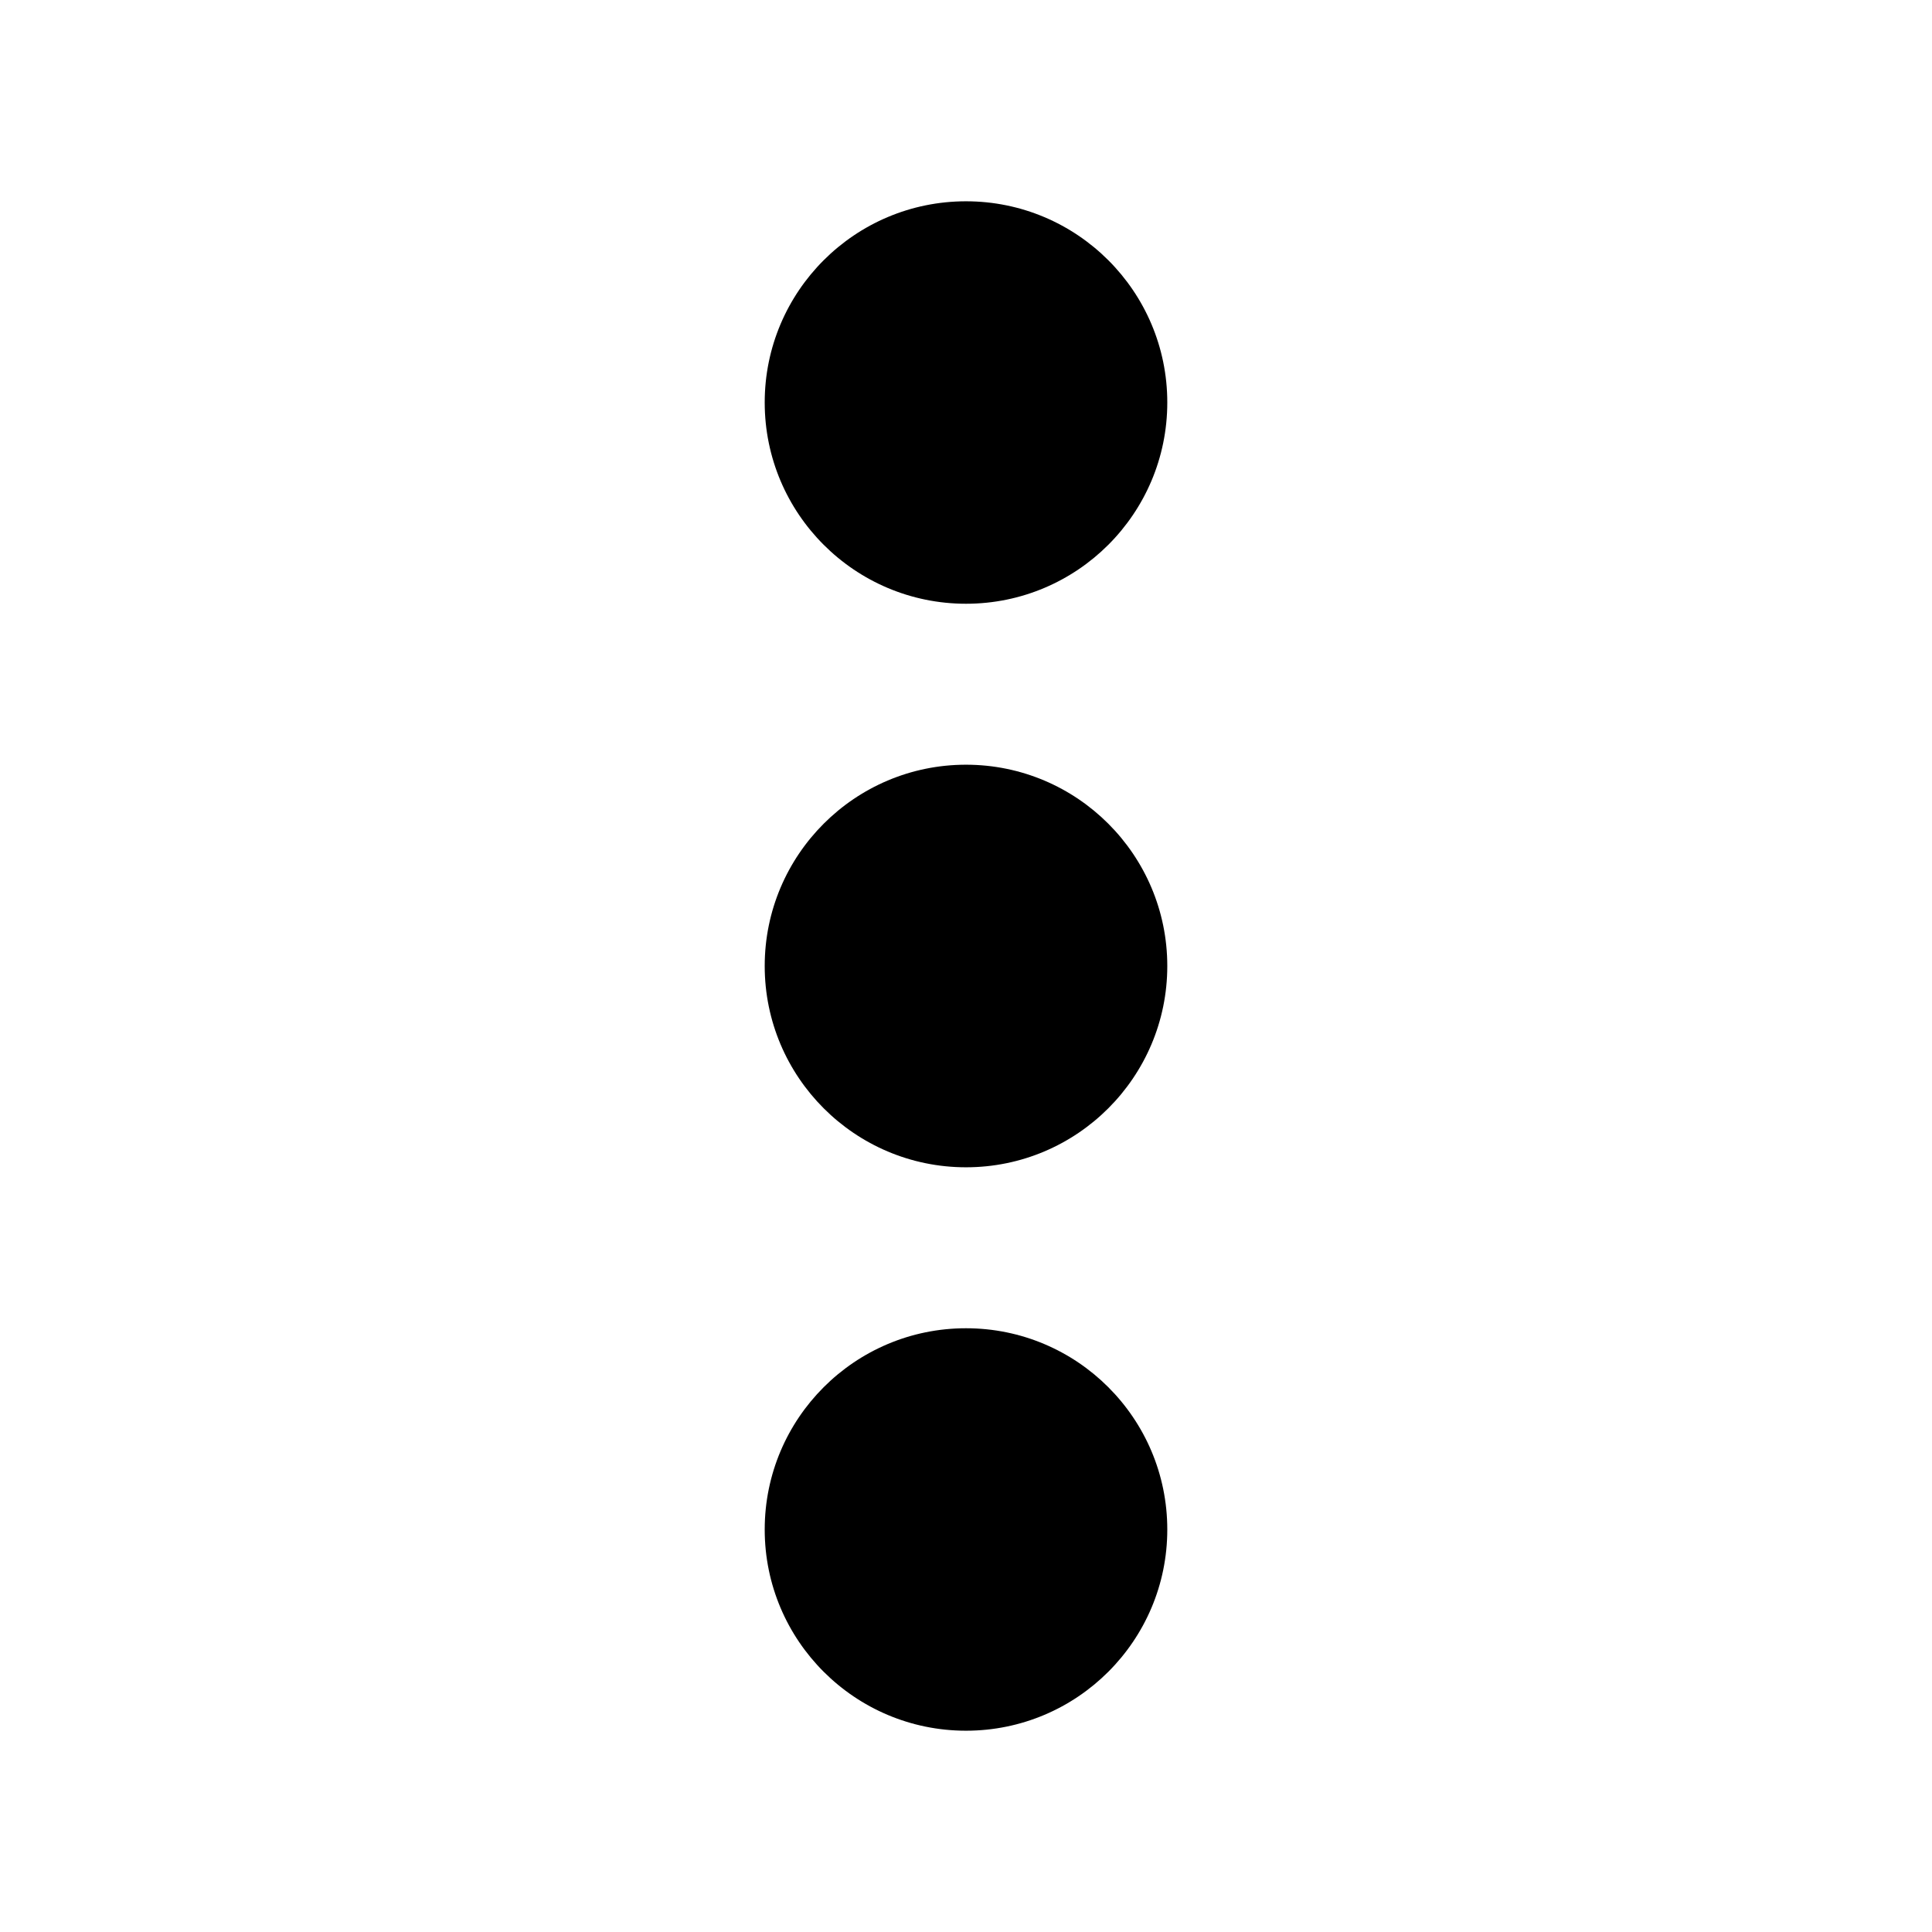
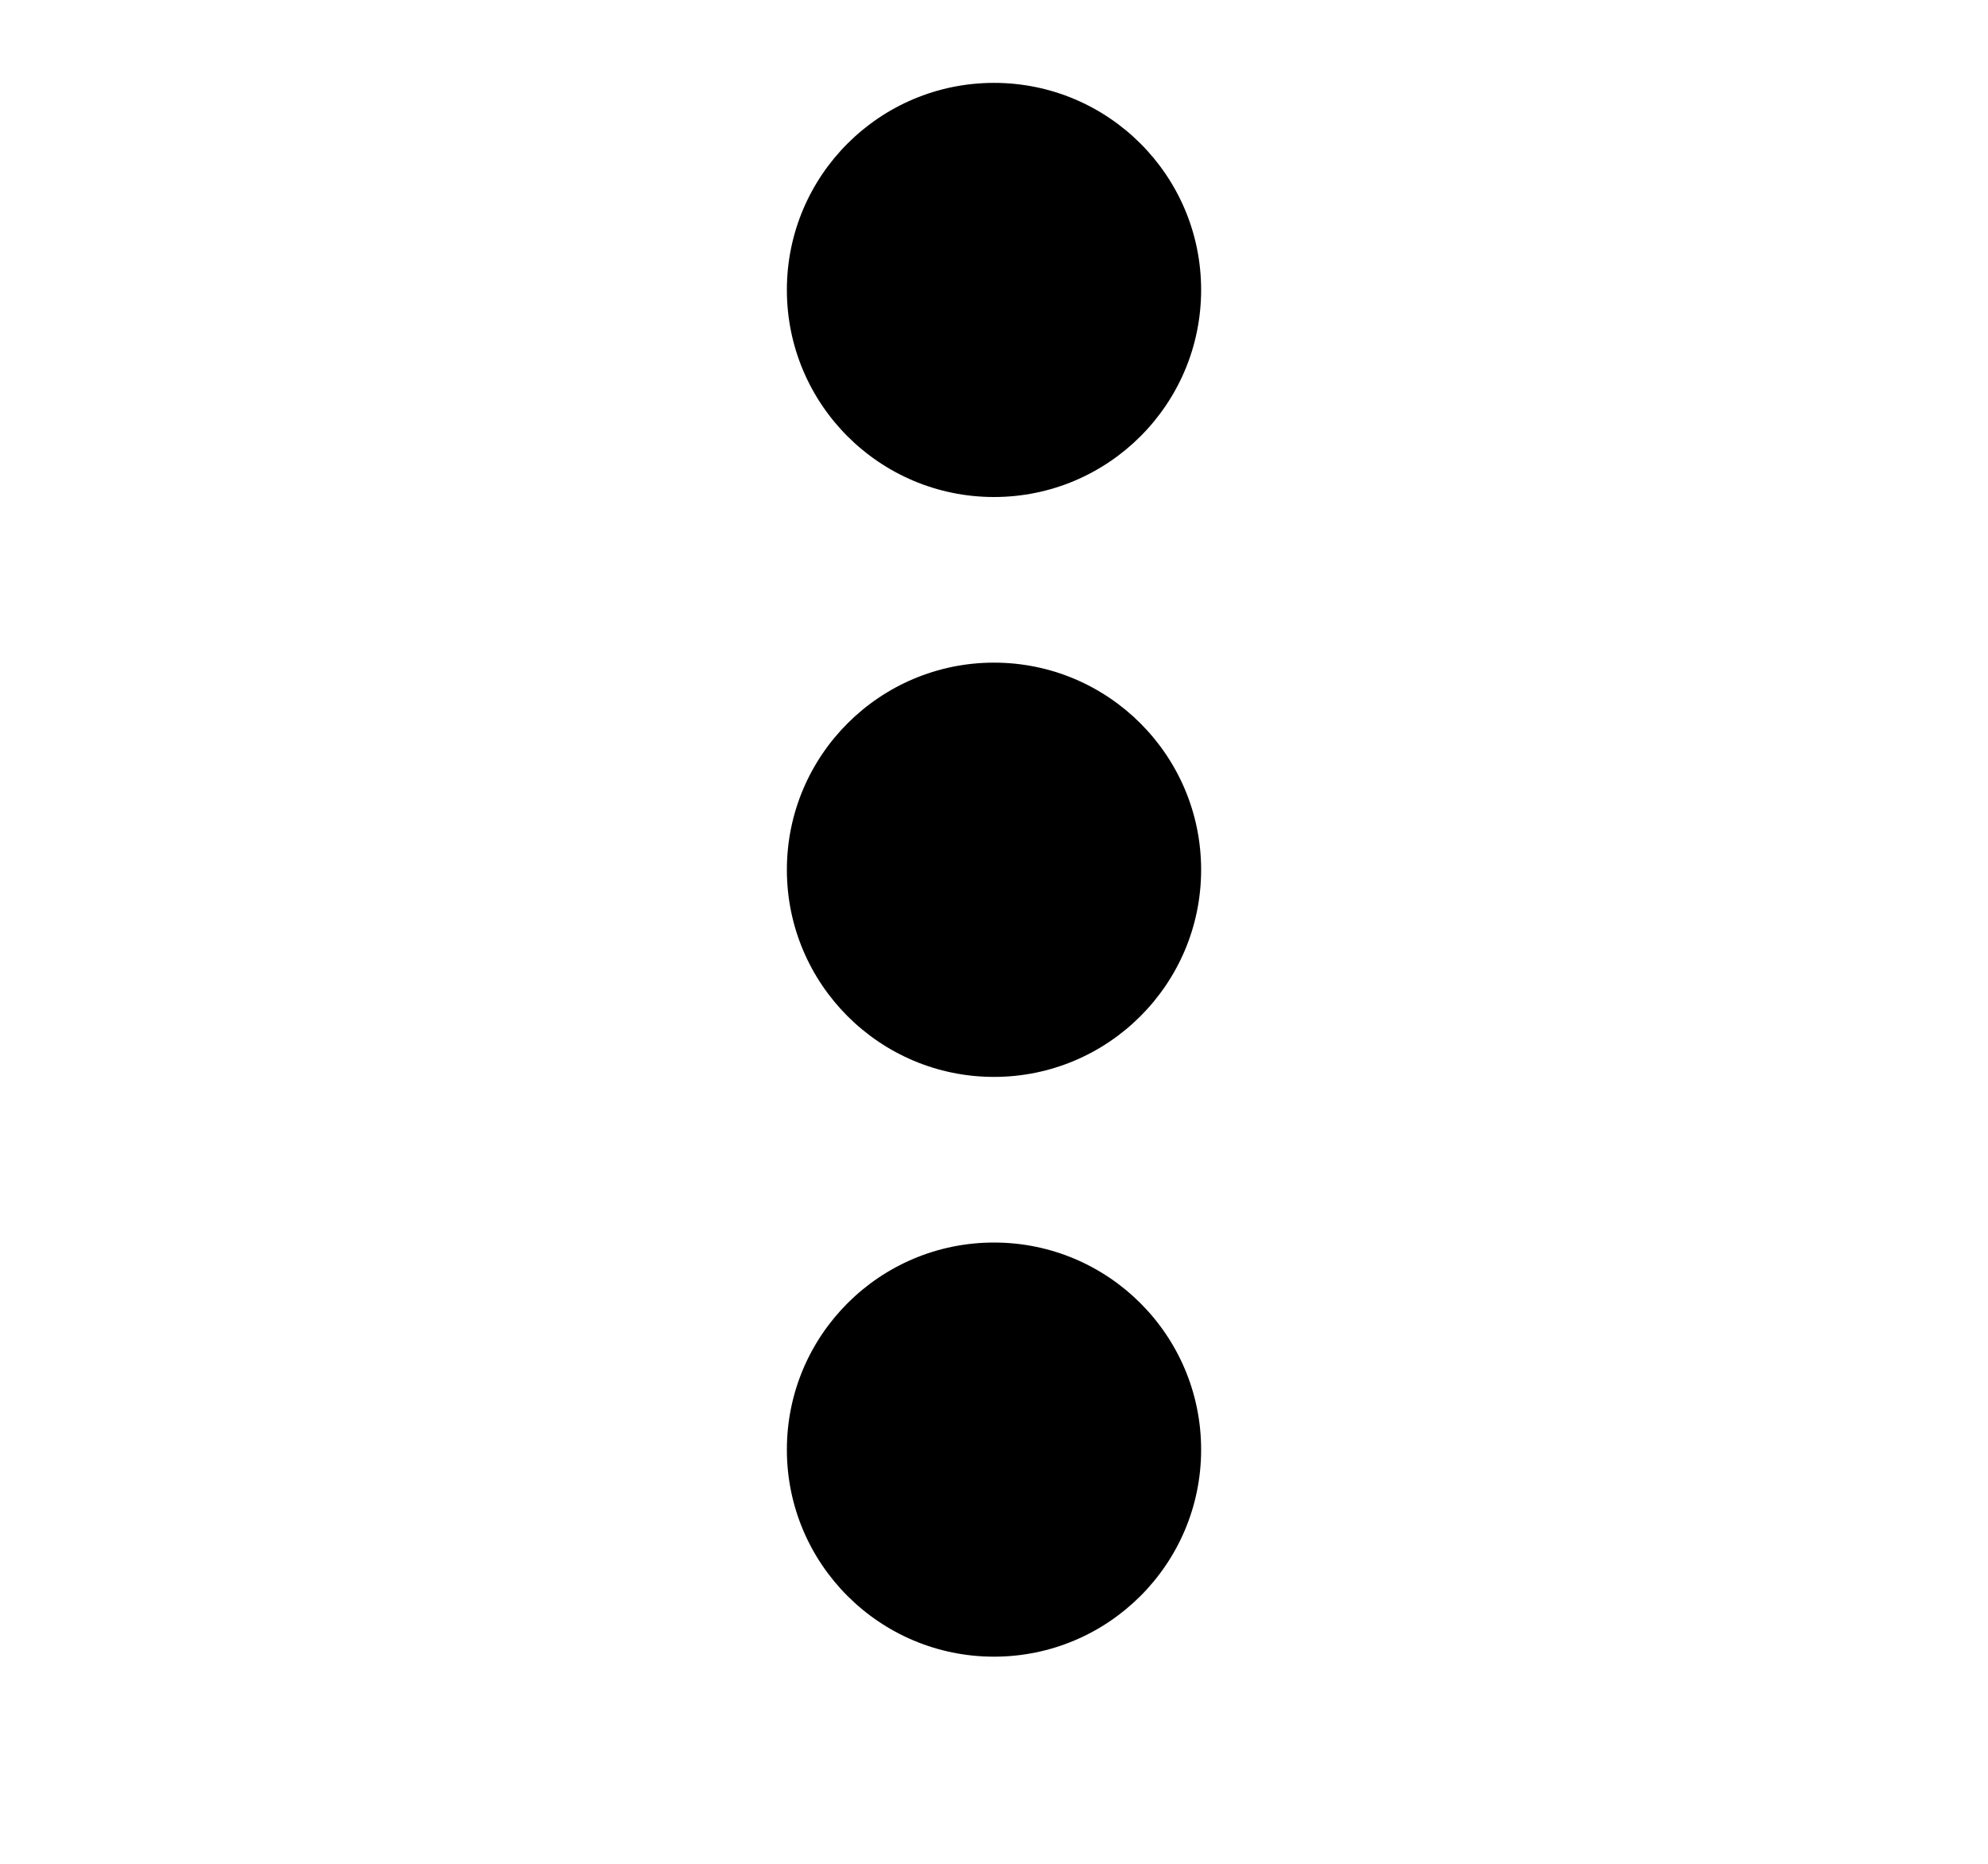
- <svg xmlns="http://www.w3.org/2000/svg" width="16" height="16" viewBox="0 0 16 16" fill="none">
-   <path d="M8 1.667C7.08 1.667 6.333 2.413 6.333 3.333C6.333 4.254 7.08 5 8 5C8.92 5 9.667 4.254 9.667 3.333C9.667 2.413 8.92 1.667 8 1.667Z" fill="black" />
-   <path d="M8 6.333C7.08 6.333 6.333 7.08 6.333 8C6.333 8.92 7.08 9.667 8 9.667C8.92 9.667 9.667 8.92 9.667 8C9.667 7.08 8.92 6.333 8 6.333Z" fill="black" />
-   <path d="M8 11C7.08 11 6.333 11.746 6.333 12.667C6.333 13.587 7.08 14.333 8 14.333C8.92 14.333 9.667 13.587 9.667 12.667C9.667 11.746 8.92 11 8 11Z" fill="black" />
+ <svg xmlns="http://www.w3.org/2000/svg" width="16" height="15" viewBox="0 0 16 15">
+   <path id="Path" fill="#000000" stroke="none" d="M 8 0.667 C 7.08 0.667 6.333 1.413 6.333 2.333 C 6.333 3.254 7.08 4 8 4 C 8.92 4 9.667 3.254 9.667 2.333 C 9.667 1.413 8.92 0.667 8 0.667 Z" />
+   <path id="path1" fill="#000000" stroke="none" d="M 8 5.333 C 7.08 5.333 6.333 6.08 6.333 7 C 6.333 7.92 7.08 8.667 8 8.667 C 8.92 8.667 9.667 7.92 9.667 7 C 9.667 6.08 8.92 5.333 8 5.333 Z" />
+   <path id="path2" fill="#000000" stroke="none" d="M 8 10 C 7.08 10 6.333 10.746 6.333 11.667 C 6.333 12.587 7.08 13.333 8 13.333 C 8.92 13.333 9.667 12.587 9.667 11.667 C 9.667 10.746 8.92 10 8 10 Z" />
</svg>
